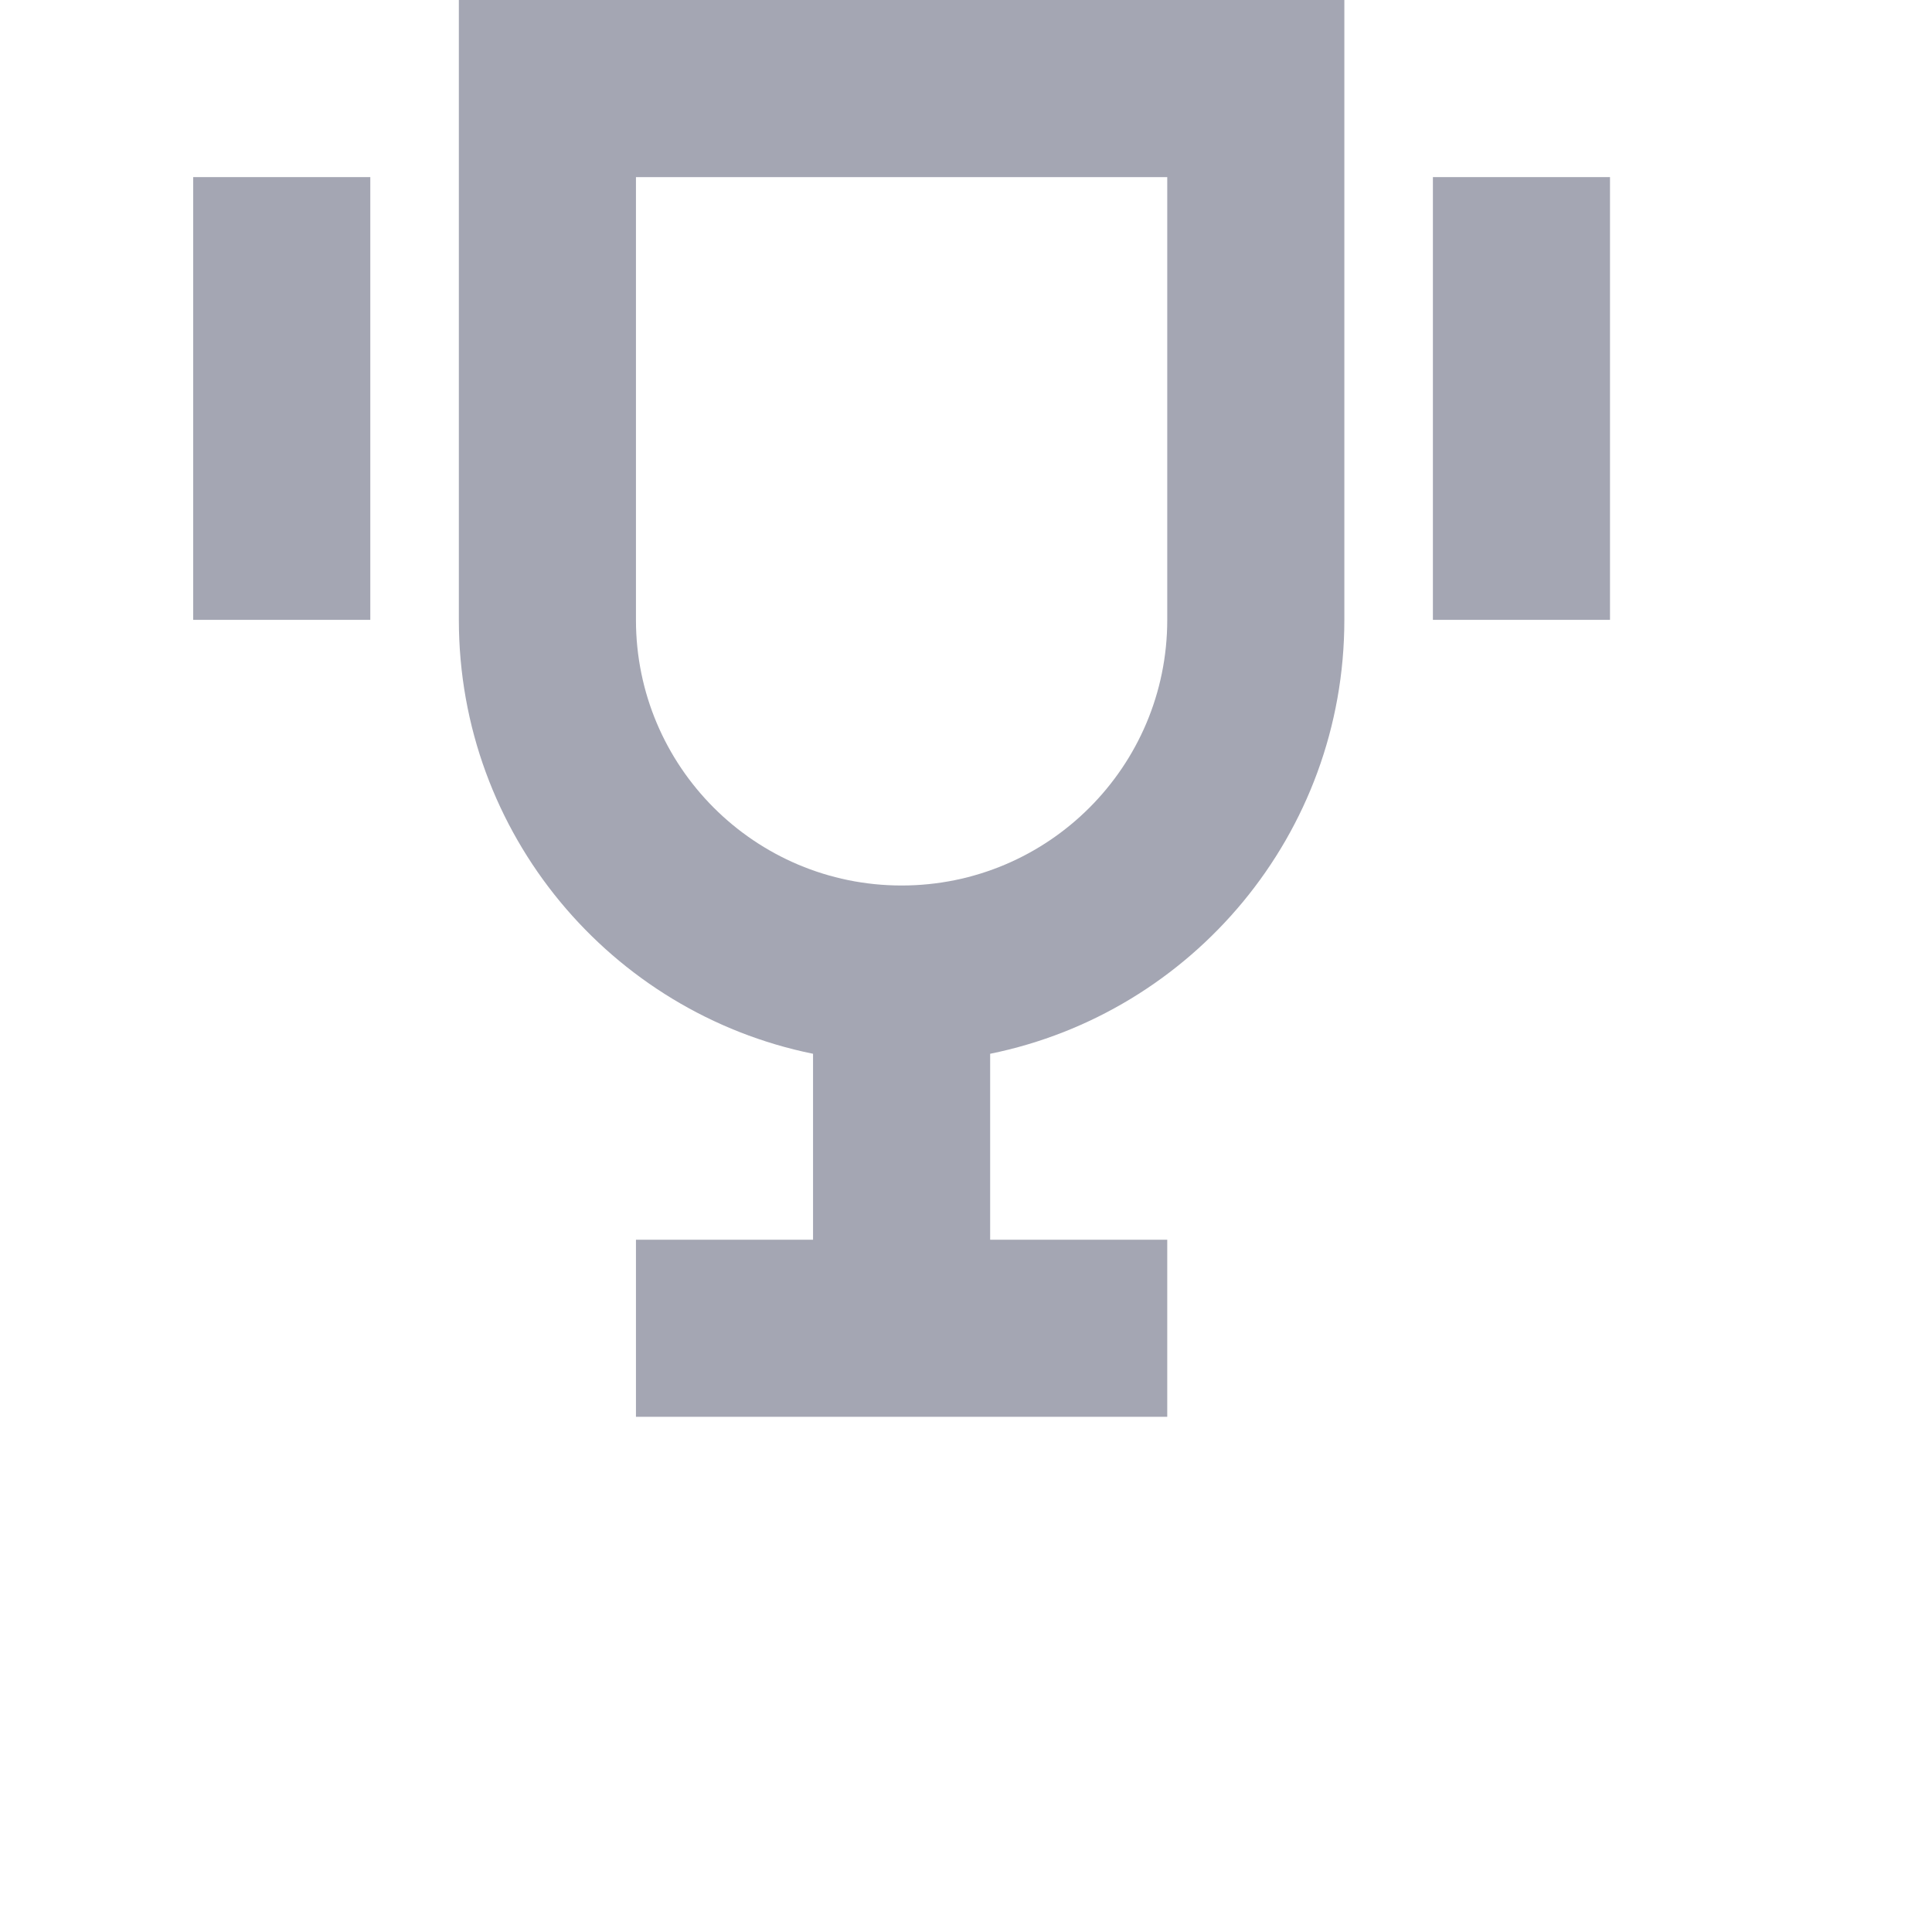
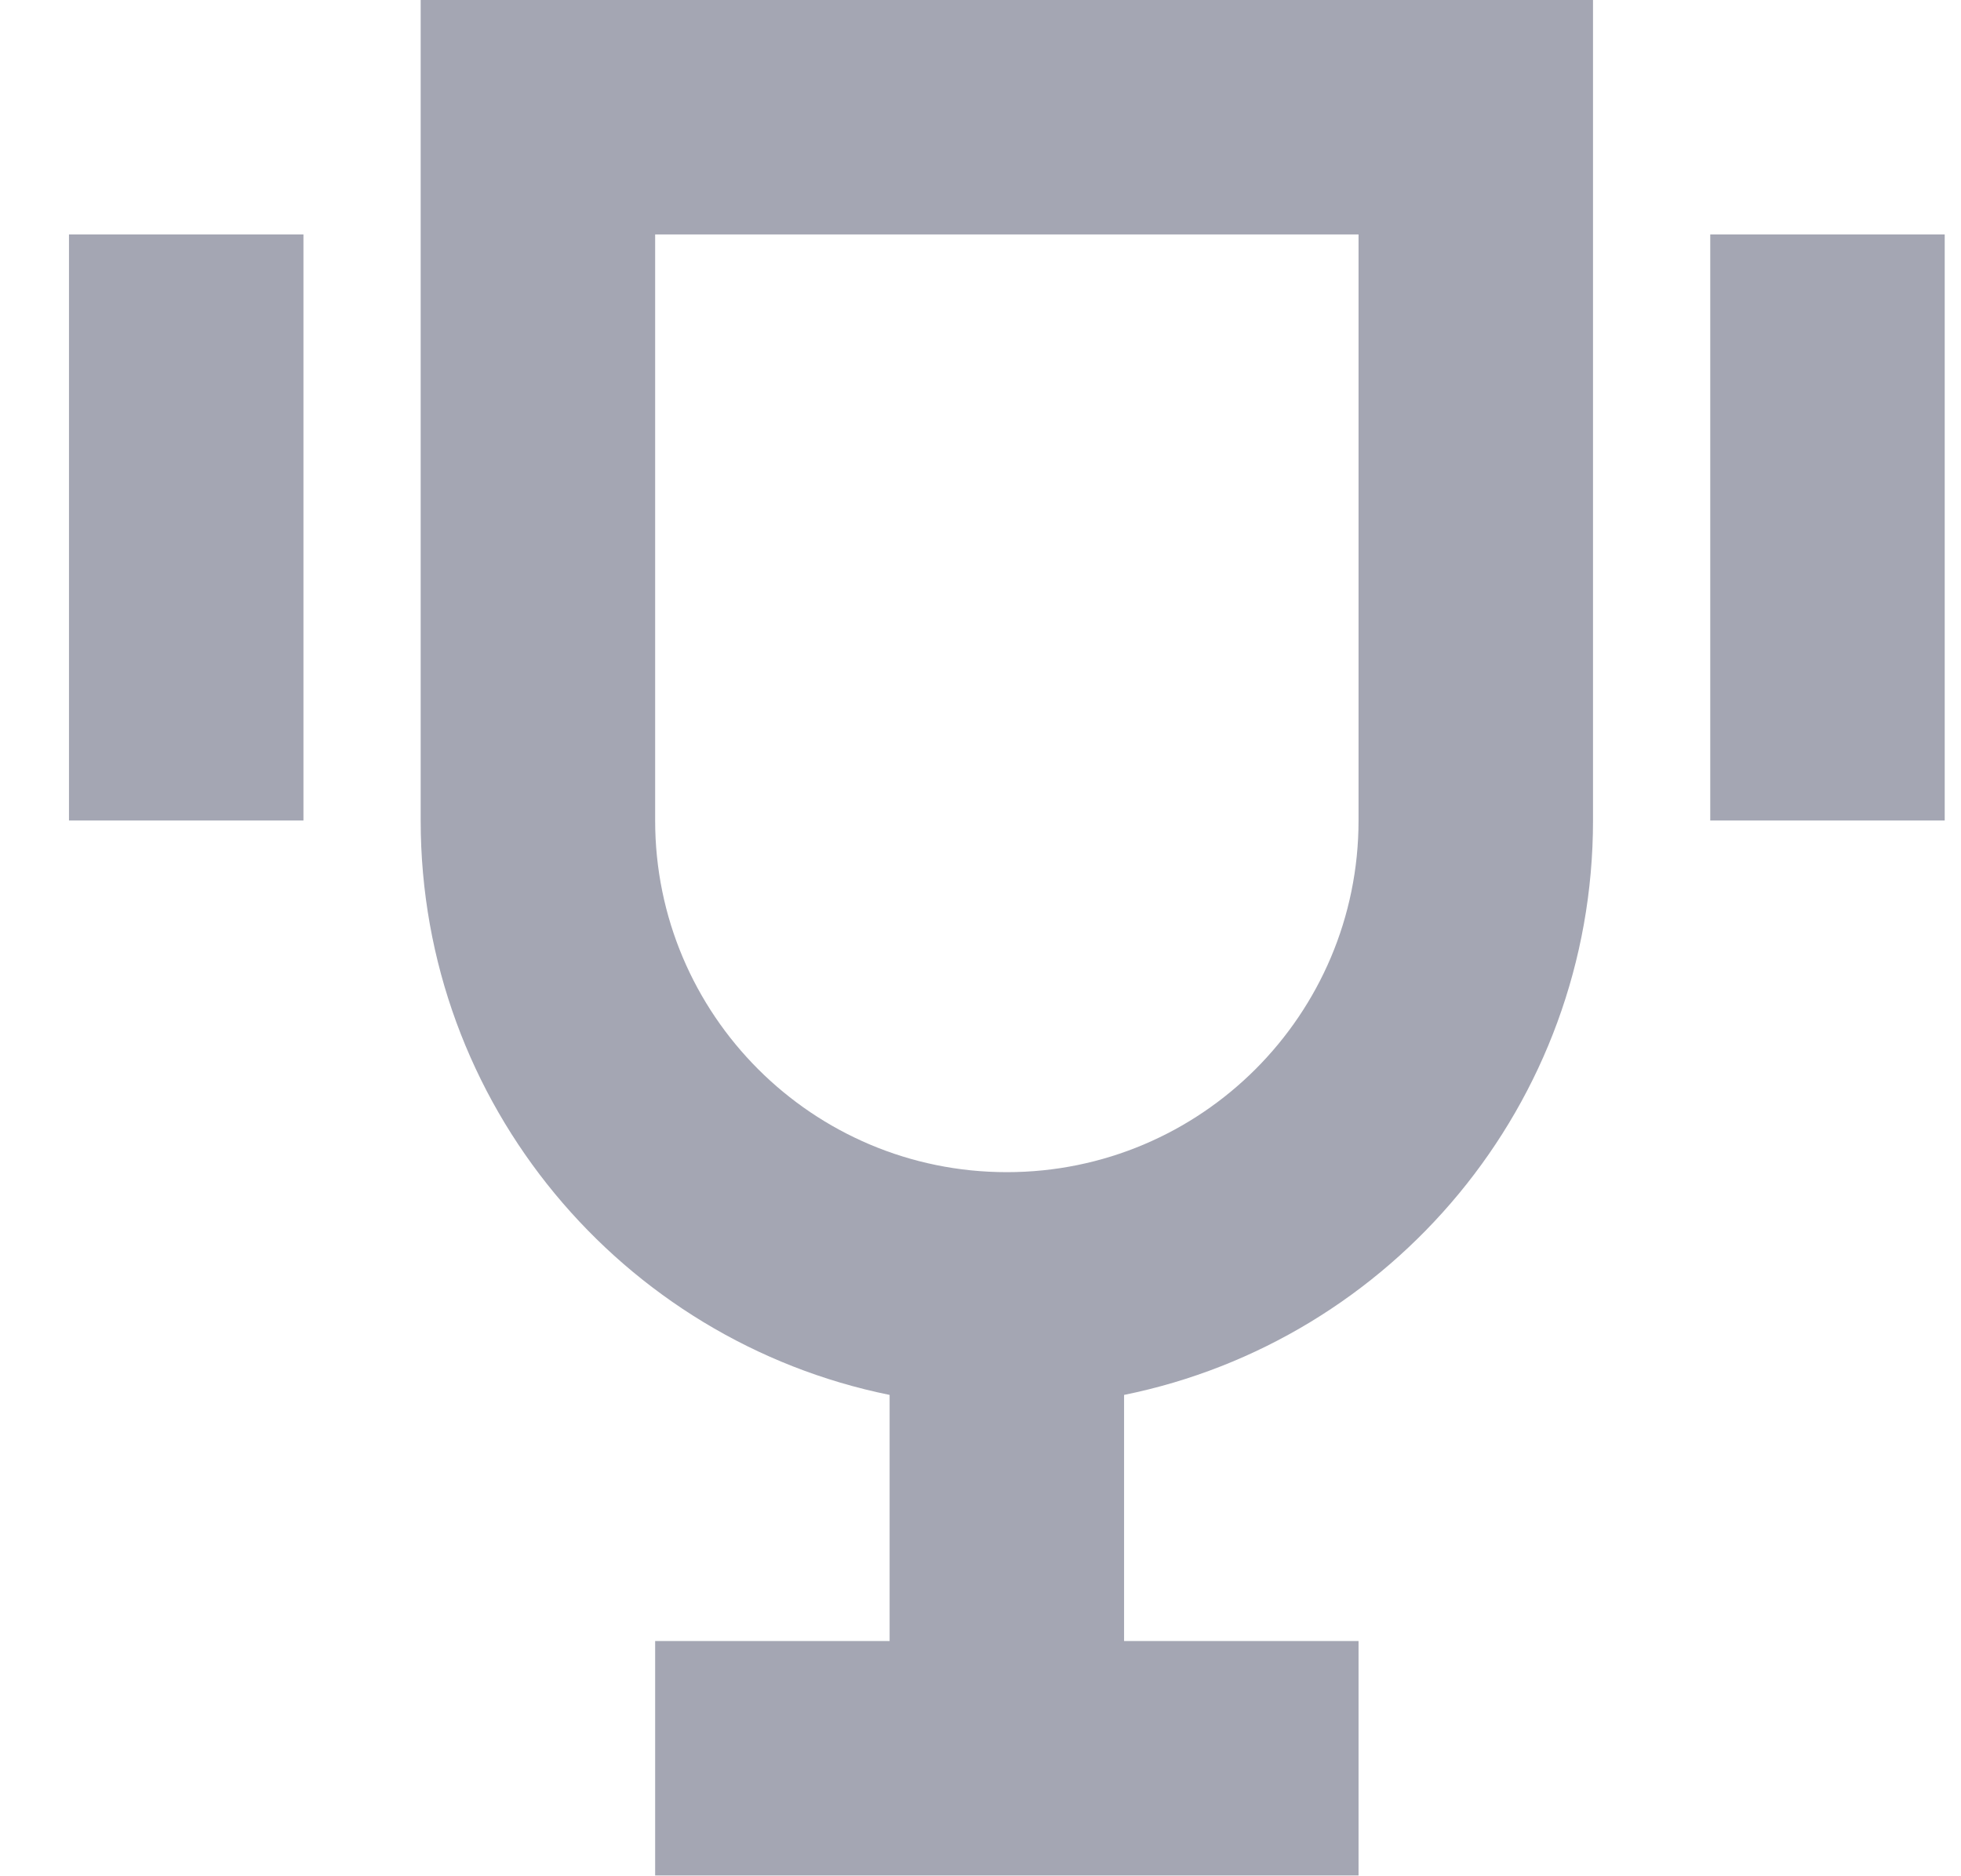
- <svg xmlns="http://www.w3.org/2000/svg" width="30" height="30" viewBox="0 0 30 30" fill="none">
-   <path fill-rule="evenodd" clip-rule="evenodd" d="M15.375 16.363C18.513 15.726 20.875 12.951 20.875 9.625V0H7.125V9.625C7.125 12.951 9.487 15.726 12.625 16.363V19.25H9.875V22H18.125V19.25H15.375V16.363ZM9.875 2.75H18.125V9.625C18.125 11.903 16.278 13.75 14 13.75C11.722 13.75 9.875 11.903 9.875 9.625V2.75Z" fill="#A4A6B3" />
-   <path d="M22.25 2.75H25V9.625H22.25V2.75Z" fill="#A4A6B3" />
-   <path d="M5.75 2.75H3V9.625H5.75V2.75Z" fill="#A4A6B3" />
+ <svg xmlns="http://www.w3.org/2000/svg" width="23" height="22" viewBox="0 0 23 22" fill="none">
+   <path fill-rule="evenodd" clip-rule="evenodd" d="M13.184 16.363C16.322 15.726 18.684 12.951 18.684 9.625V0H4.934V9.625C4.934 12.951 7.296 15.726 10.434 16.363V19.25H7.684V22H15.934V19.25H13.184V16.363ZM7.684 2.75H15.934V9.625C15.934 11.903 14.087 13.75 11.809 13.75C9.53 13.75 7.684 11.903 7.684 9.625V2.75Z" fill="#A4A6B3" />
+   <path d="M20.059 2.75H22.809V9.625H20.059V2.75Z" fill="#A4A6B3" />
+   <path d="M3.559 2.75H0.809V9.625H3.559V2.75Z" fill="#A4A6B3" />
</svg>
